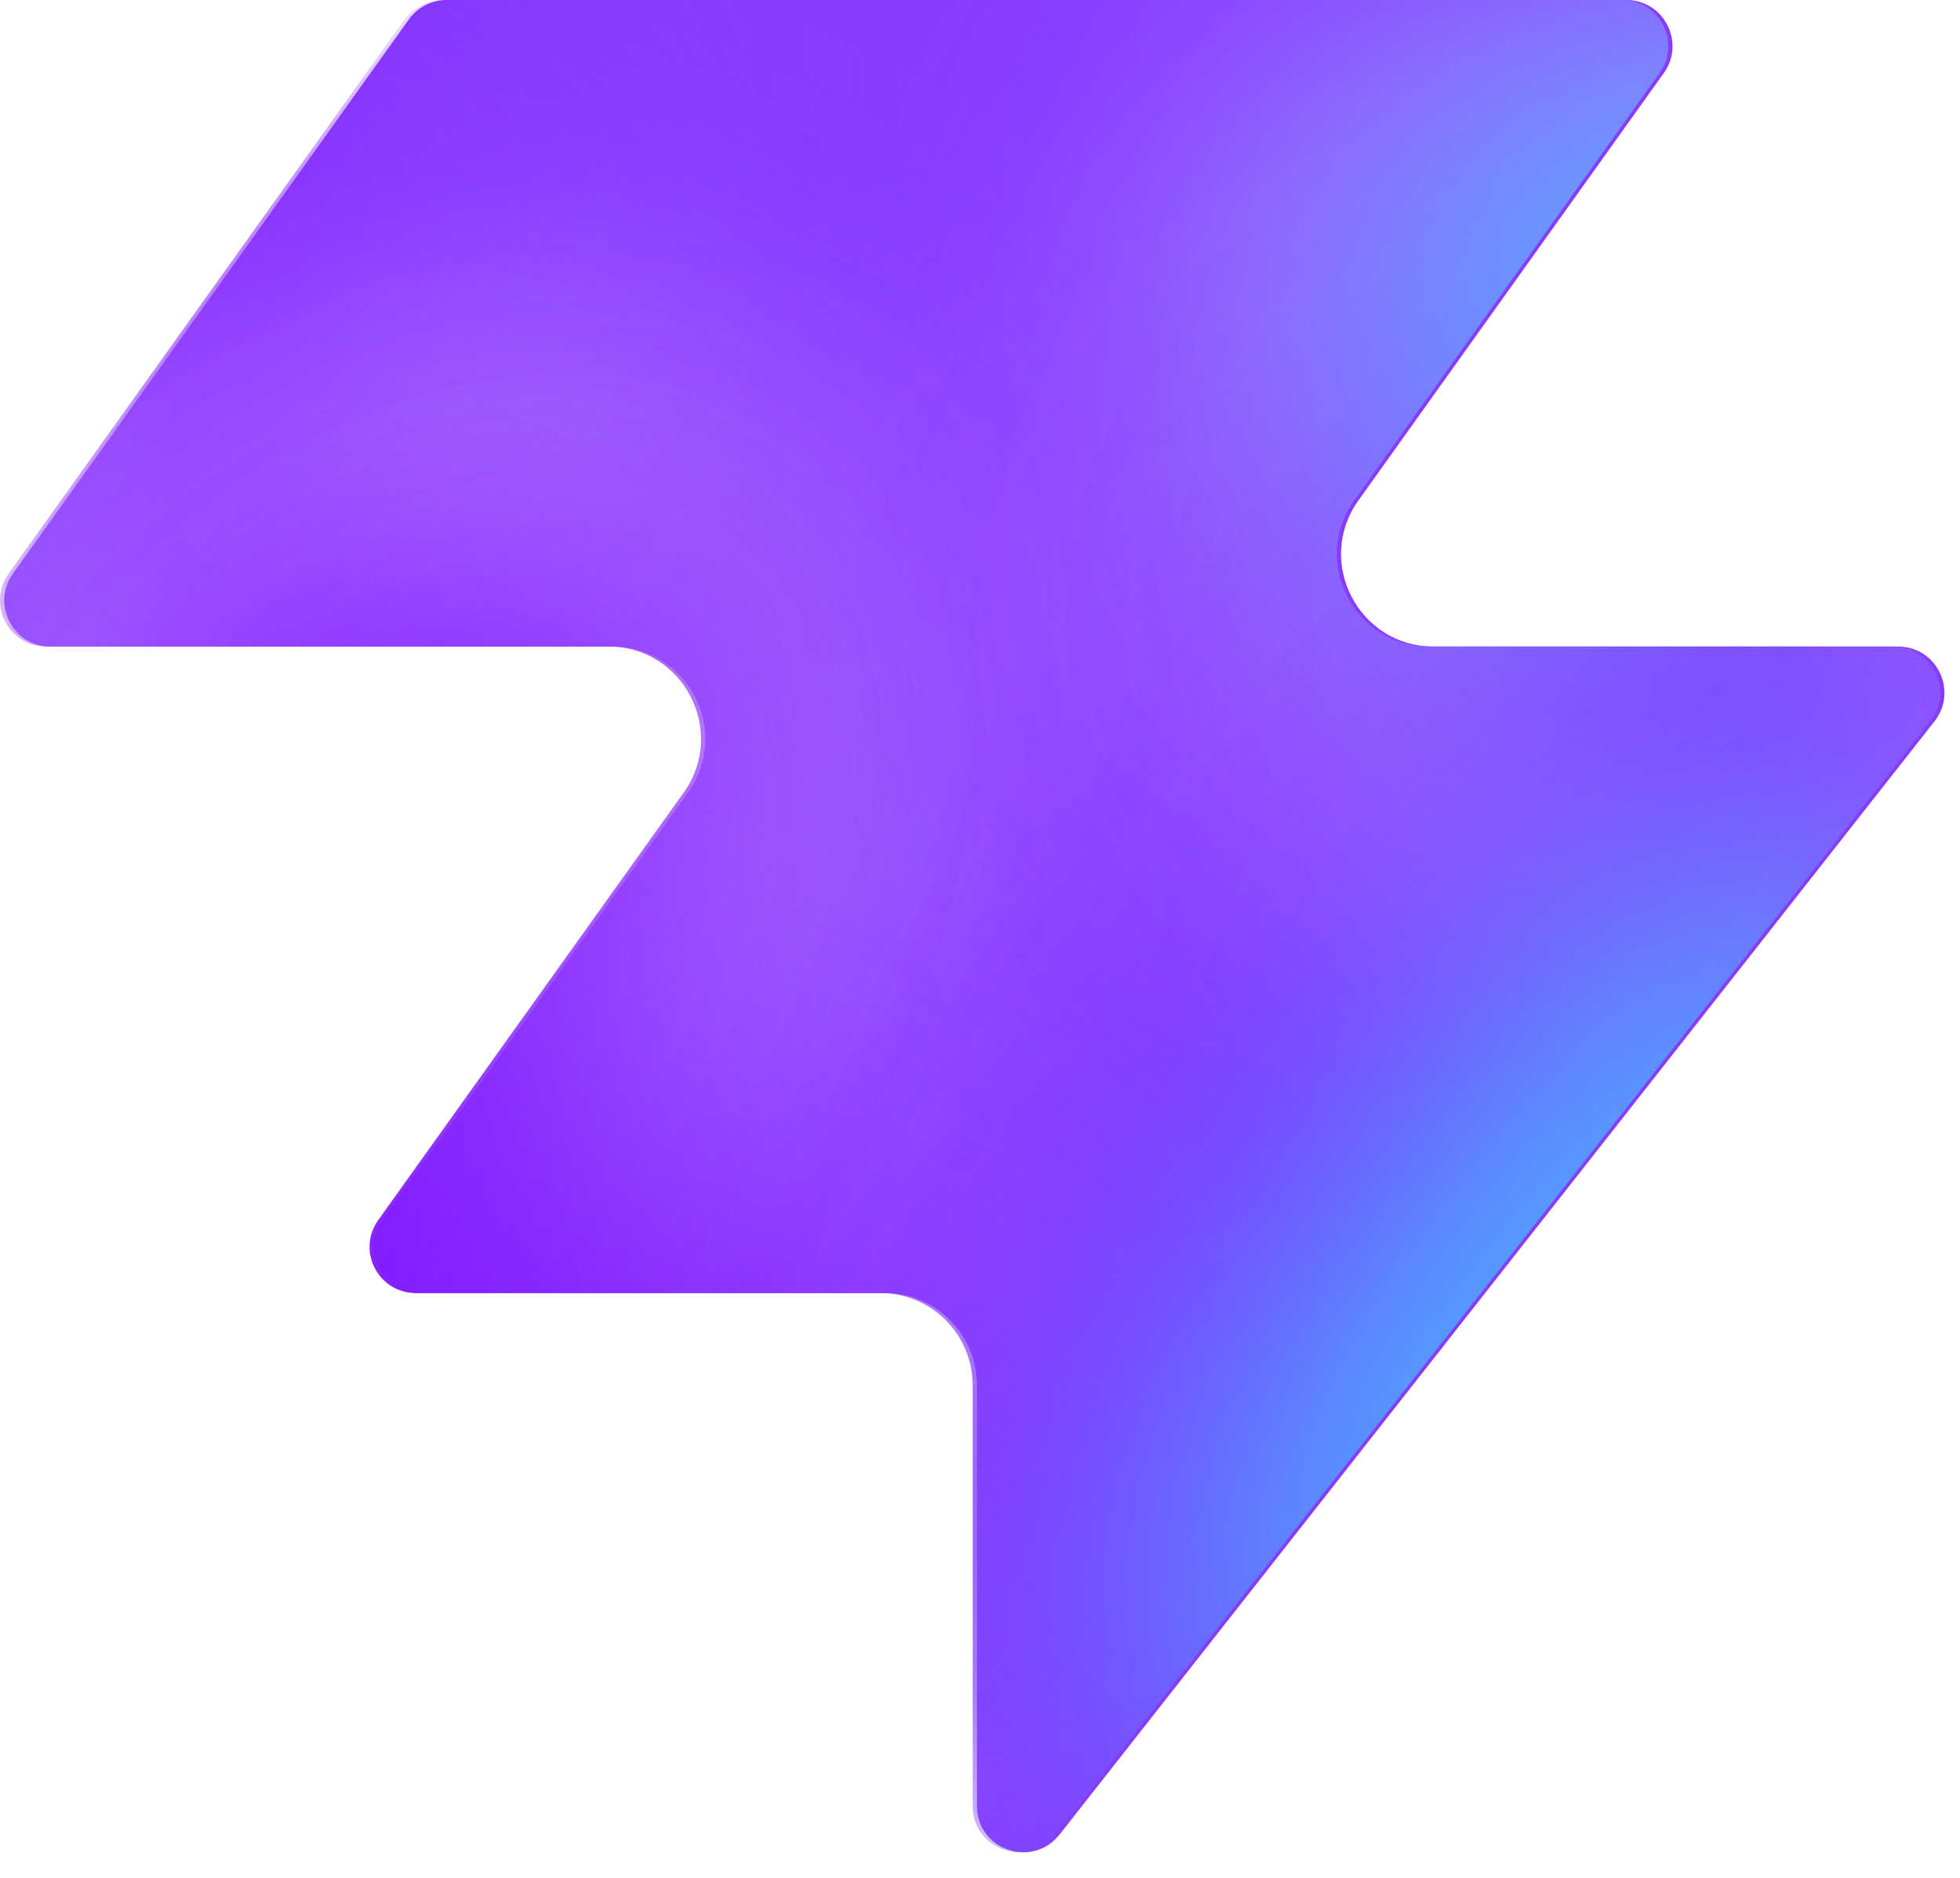
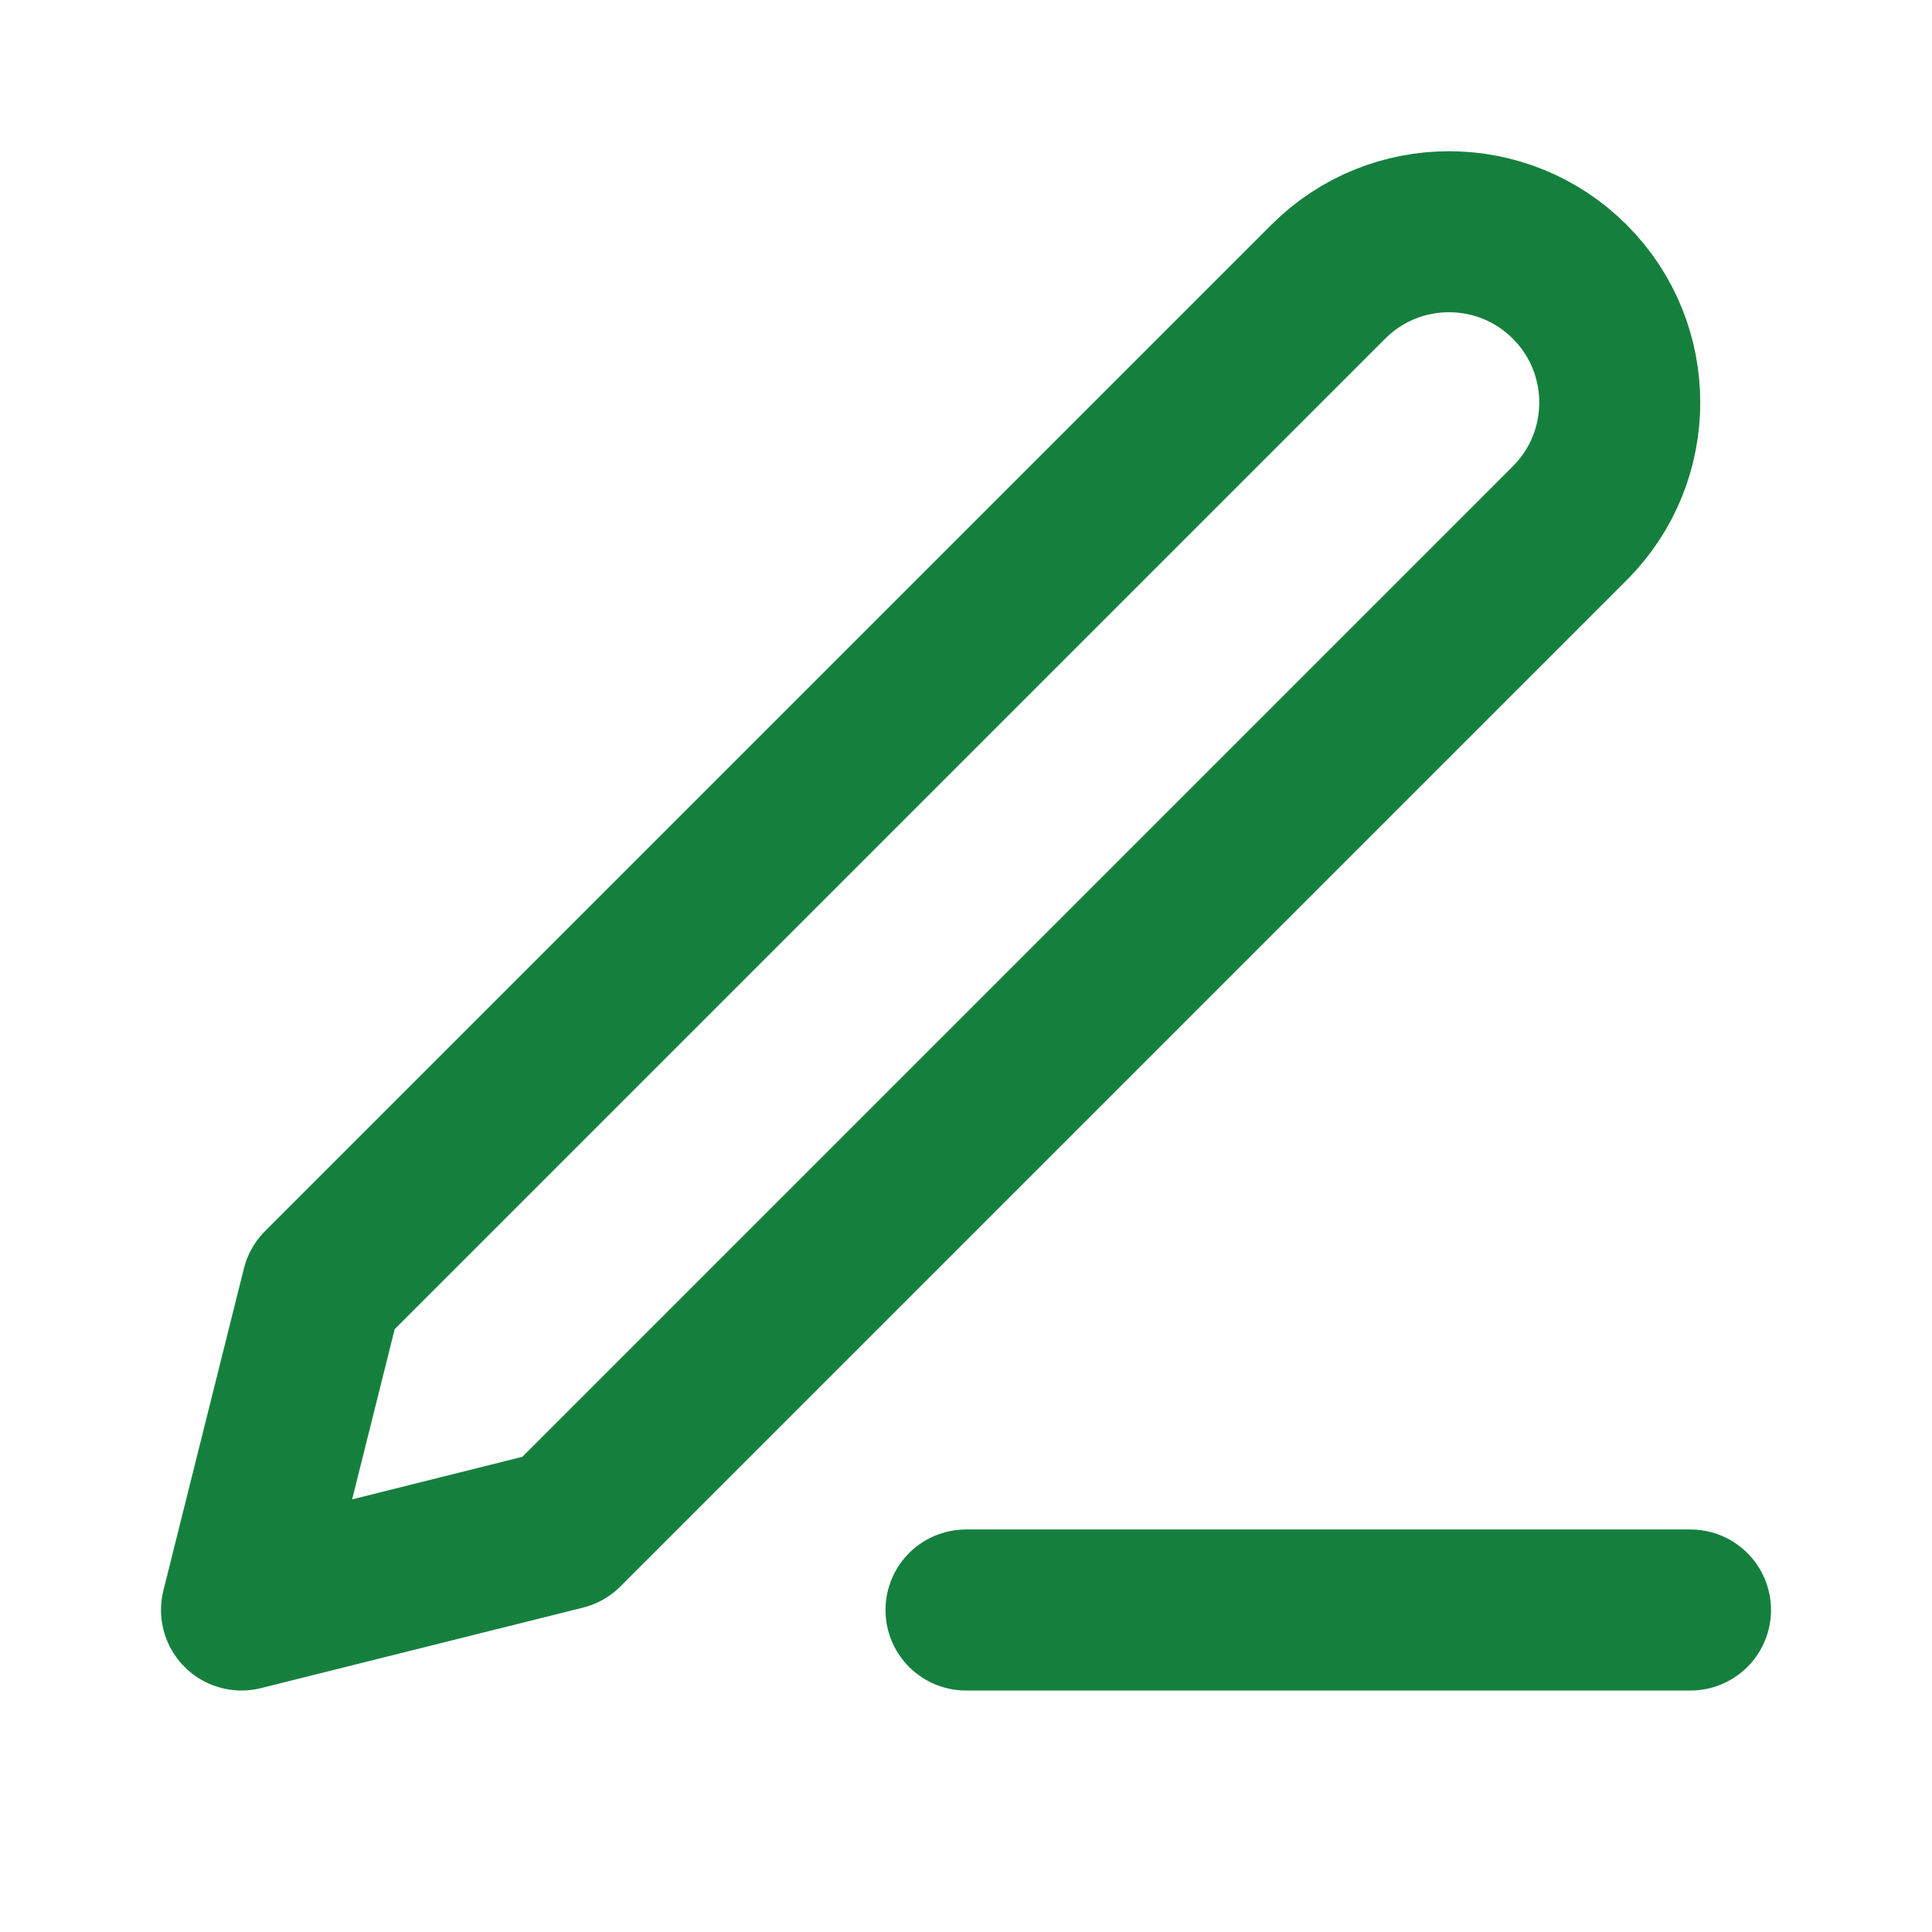
- <svg xmlns="http://www.w3.org/2000/svg" width="48" height="46" fill="none" viewBox="0 0 48 46">
-   <path fill="#863bff" d="M25.946 44.938c-.664.845-2.021.375-2.021-.698V33.937a2.26 2.26 0 0 0-2.262-2.262H10.287c-.92 0-1.456-1.04-.92-1.788l7.48-10.471c1.07-1.497 0-3.578-1.842-3.578H1.237c-.92 0-1.456-1.04-.92-1.788L10.013.474c.214-.297.556-.474.92-.474h28.894c.92 0 1.456 1.04.92 1.788l-7.48 10.471c-1.07 1.498 0 3.579 1.842 3.579h11.377c.943 0 1.473 1.088.89 1.83L25.947 44.94z" style="fill:#863bff;fill:color(display-p3 .525 .23 1);fill-opacity:1" />
-   <mask id="a" width="48" height="46" x="0" y="0" maskUnits="userSpaceOnUse" style="mask-type:alpha">
-     <path fill="#000" d="M25.842 44.938c-.664.844-2.021.375-2.021-.698V33.937a2.26 2.26 0 0 0-2.262-2.262H10.183c-.92 0-1.456-1.04-.92-1.788l7.48-10.471c1.07-1.498 0-3.579-1.842-3.579H1.133c-.92 0-1.456-1.04-.92-1.787L9.91.473c.214-.297.556-.474.92-.474h28.894c.92 0 1.456 1.04.92 1.788l-7.48 10.471c-1.07 1.498 0 3.578 1.842 3.578h11.377c.943 0 1.473 1.088.89 1.832L25.843 44.94z" style="fill:#000;fill-opacity:1" />
-   </mask>
-   <g mask="url(#a)">
-     <g filter="url(#b)">
-       <ellipse cx="5.508" cy="14.704" fill="#ede6ff" rx="5.508" ry="14.704" style="fill:#ede6ff;fill:color(display-p3 .927 .903 1);fill-opacity:1" transform="matrix(.00324 1 1 -.00324 -4.47 31.516)" />
-     </g>
-     <g filter="url(#c)">
-       <ellipse cx="10.399" cy="29.851" fill="#ede6ff" rx="10.399" ry="29.851" style="fill:#ede6ff;fill:color(display-p3 .927 .903 1);fill-opacity:1" transform="matrix(.00324 1 1 -.00324 -39.328 7.883)" />
-     </g>
-     <g filter="url(#d)">
-       <ellipse cx="5.508" cy="30.487" fill="#7e14ff" rx="5.508" ry="30.487" style="fill:#7e14ff;fill:color(display-p3 .492 .077 1);fill-opacity:1" transform="rotate(89.814 -25.913 -14.639)scale(1 -1)" />
-     </g>
-     <g filter="url(#e)">
-       <ellipse cx="5.508" cy="30.599" fill="#7e14ff" rx="5.508" ry="30.599" style="fill:#7e14ff;fill:color(display-p3 .492 .077 1);fill-opacity:1" transform="rotate(89.814 -32.644 -3.334)scale(1 -1)" />
-     </g>
-     <g filter="url(#f)">
-       <ellipse cx="5.508" cy="30.599" fill="#7e14ff" rx="5.508" ry="30.599" style="fill:#7e14ff;fill:color(display-p3 .492 .077 1);fill-opacity:1" transform="matrix(.00324 1 1 -.00324 -34.34 30.47)" />
-     </g>
-     <g filter="url(#g)">
-       <ellipse cx="14.072" cy="22.078" fill="#ede6ff" rx="14.072" ry="22.078" style="fill:#ede6ff;fill:color(display-p3 .927 .903 1);fill-opacity:1" transform="rotate(93.35 24.506 48.493)scale(-1 1)" />
-     </g>
-     <g filter="url(#h)">
-       <ellipse cx="3.47" cy="21.501" fill="#7e14ff" rx="3.47" ry="21.501" style="fill:#7e14ff;fill:color(display-p3 .492 .077 1);fill-opacity:1" transform="rotate(89.009 28.708 47.59)scale(-1 1)" />
-     </g>
-     <g filter="url(#i)">
-       <ellipse cx="3.47" cy="21.501" fill="#7e14ff" rx="3.47" ry="21.501" style="fill:#7e14ff;fill:color(display-p3 .492 .077 1);fill-opacity:1" transform="rotate(89.009 28.708 47.59)scale(-1 1)" />
-     </g>
-     <g filter="url(#j)">
-       <ellipse cx=".387" cy="8.972" fill="#7e14ff" rx="4.407" ry="29.108" style="fill:#7e14ff;fill:color(display-p3 .492 .077 1);fill-opacity:1" transform="rotate(39.51 .387 8.972)" />
-     </g>
-     <g filter="url(#k)">
-       <ellipse cx="47.523" cy="-6.092" fill="#7e14ff" rx="4.407" ry="29.108" style="fill:#7e14ff;fill:color(display-p3 .492 .077 1);fill-opacity:1" transform="rotate(37.892 47.523 -6.092)" />
-     </g>
-     <g filter="url(#l)">
-       <ellipse cx="41.412" cy="6.333" fill="#47bfff" rx="5.971" ry="9.665" style="fill:#47bfff;fill:color(display-p3 .28 .748 1);fill-opacity:1" transform="rotate(37.892 41.412 6.333)" />
-     </g>
-     <g filter="url(#m)">
-       <ellipse cx="-1.879" cy="38.332" fill="#7e14ff" rx="4.407" ry="29.108" style="fill:#7e14ff;fill:color(display-p3 .492 .077 1);fill-opacity:1" transform="rotate(37.892 -1.88 38.332)" />
-     </g>
-     <g filter="url(#n)">
-       <ellipse cx="-1.879" cy="38.332" fill="#7e14ff" rx="4.407" ry="29.108" style="fill:#7e14ff;fill:color(display-p3 .492 .077 1);fill-opacity:1" transform="rotate(37.892 -1.88 38.332)" />
-     </g>
-     <g filter="url(#o)">
-       <ellipse cx="35.651" cy="29.907" fill="#7e14ff" rx="4.407" ry="29.108" style="fill:#7e14ff;fill:color(display-p3 .492 .077 1);fill-opacity:1" transform="rotate(37.892 35.651 29.907)" />
-     </g>
-     <g filter="url(#p)">
-       <ellipse cx="38.418" cy="32.4" fill="#47bfff" rx="5.971" ry="15.297" style="fill:#47bfff;fill:color(display-p3 .28 .748 1);fill-opacity:1" transform="rotate(37.892 38.418 32.4)" />
-     </g>
-   </g>
-   <defs>
-     <filter id="b" width="60.045" height="41.654" x="-19.77" y="16.149" color-interpolation-filters="sRGB" filterUnits="userSpaceOnUse">
-       <feFlood flood-opacity="0" result="BackgroundImageFix" />
-       <feBlend in="SourceGraphic" in2="BackgroundImageFix" result="shape" />
-       <feGaussianBlur result="effect1_foregroundBlur_2002_17158" stdDeviation="7.659" />
-     </filter>
-     <filter id="c" width="90.34" height="51.437" x="-54.613" y="-7.533" color-interpolation-filters="sRGB" filterUnits="userSpaceOnUse">
-       <feFlood flood-opacity="0" result="BackgroundImageFix" />
-       <feBlend in="SourceGraphic" in2="BackgroundImageFix" result="shape" />
-       <feGaussianBlur result="effect1_foregroundBlur_2002_17158" stdDeviation="7.659" />
-     </filter>
-     <filter id="d" width="79.355" height="29.4" x="-49.64" y="2.03" color-interpolation-filters="sRGB" filterUnits="userSpaceOnUse">
-       <feFlood flood-opacity="0" result="BackgroundImageFix" />
-       <feBlend in="SourceGraphic" in2="BackgroundImageFix" result="shape" />
-       <feGaussianBlur result="effect1_foregroundBlur_2002_17158" stdDeviation="4.596" />
-     </filter>
-     <filter id="e" width="79.579" height="29.4" x="-45.045" y="20.029" color-interpolation-filters="sRGB" filterUnits="userSpaceOnUse">
-       <feFlood flood-opacity="0" result="BackgroundImageFix" />
-       <feBlend in="SourceGraphic" in2="BackgroundImageFix" result="shape" />
-       <feGaussianBlur result="effect1_foregroundBlur_2002_17158" stdDeviation="4.596" />
-     </filter>
-     <filter id="f" width="79.579" height="29.4" x="-43.513" y="21.178" color-interpolation-filters="sRGB" filterUnits="userSpaceOnUse">
-       <feFlood flood-opacity="0" result="BackgroundImageFix" />
-       <feBlend in="SourceGraphic" in2="BackgroundImageFix" result="shape" />
-       <feGaussianBlur result="effect1_foregroundBlur_2002_17158" stdDeviation="4.596" />
-     </filter>
-     <filter id="g" width="74.749" height="58.852" x="15.756" y="-17.901" color-interpolation-filters="sRGB" filterUnits="userSpaceOnUse">
-       <feFlood flood-opacity="0" result="BackgroundImageFix" />
-       <feBlend in="SourceGraphic" in2="BackgroundImageFix" result="shape" />
-       <feGaussianBlur result="effect1_foregroundBlur_2002_17158" stdDeviation="7.659" />
-     </filter>
-     <filter id="h" width="61.377" height="25.362" x="23.548" y="2.284" color-interpolation-filters="sRGB" filterUnits="userSpaceOnUse">
-       <feFlood flood-opacity="0" result="BackgroundImageFix" />
-       <feBlend in="SourceGraphic" in2="BackgroundImageFix" result="shape" />
-       <feGaussianBlur result="effect1_foregroundBlur_2002_17158" stdDeviation="4.596" />
-     </filter>
-     <filter id="i" width="61.377" height="25.362" x="23.548" y="2.284" color-interpolation-filters="sRGB" filterUnits="userSpaceOnUse">
-       <feFlood flood-opacity="0" result="BackgroundImageFix" />
-       <feBlend in="SourceGraphic" in2="BackgroundImageFix" result="shape" />
-       <feGaussianBlur result="effect1_foregroundBlur_2002_17158" stdDeviation="4.596" />
-     </filter>
-     <filter id="j" width="56.045" height="63.649" x="-27.636" y="-22.853" color-interpolation-filters="sRGB" filterUnits="userSpaceOnUse">
-       <feFlood flood-opacity="0" result="BackgroundImageFix" />
-       <feBlend in="SourceGraphic" in2="BackgroundImageFix" result="shape" />
-       <feGaussianBlur result="effect1_foregroundBlur_2002_17158" stdDeviation="4.596" />
-     </filter>
-     <filter id="k" width="54.814" height="64.646" x="20.116" y="-38.415" color-interpolation-filters="sRGB" filterUnits="userSpaceOnUse">
-       <feFlood flood-opacity="0" result="BackgroundImageFix" />
-       <feBlend in="SourceGraphic" in2="BackgroundImageFix" result="shape" />
-       <feGaussianBlur result="effect1_foregroundBlur_2002_17158" stdDeviation="4.596" />
-     </filter>
-     <filter id="l" width="33.541" height="35.313" x="24.641" y="-11.323" color-interpolation-filters="sRGB" filterUnits="userSpaceOnUse">
-       <feFlood flood-opacity="0" result="BackgroundImageFix" />
-       <feBlend in="SourceGraphic" in2="BackgroundImageFix" result="shape" />
-       <feGaussianBlur result="effect1_foregroundBlur_2002_17158" stdDeviation="4.596" />
-     </filter>
-     <filter id="m" width="54.814" height="64.646" x="-29.286" y="6.009" color-interpolation-filters="sRGB" filterUnits="userSpaceOnUse">
-       <feFlood flood-opacity="0" result="BackgroundImageFix" />
-       <feBlend in="SourceGraphic" in2="BackgroundImageFix" result="shape" />
-       <feGaussianBlur result="effect1_foregroundBlur_2002_17158" stdDeviation="4.596" />
-     </filter>
-     <filter id="n" width="54.814" height="64.646" x="-29.286" y="6.009" color-interpolation-filters="sRGB" filterUnits="userSpaceOnUse">
-       <feFlood flood-opacity="0" result="BackgroundImageFix" />
-       <feBlend in="SourceGraphic" in2="BackgroundImageFix" result="shape" />
-       <feGaussianBlur result="effect1_foregroundBlur_2002_17158" stdDeviation="4.596" />
-     </filter>
-     <filter id="o" width="54.814" height="64.646" x="8.244" y="-2.416" color-interpolation-filters="sRGB" filterUnits="userSpaceOnUse">
-       <feFlood flood-opacity="0" result="BackgroundImageFix" />
-       <feBlend in="SourceGraphic" in2="BackgroundImageFix" result="shape" />
-       <feGaussianBlur result="effect1_foregroundBlur_2002_17158" stdDeviation="4.596" />
-     </filter>
-     <filter id="p" width="39.409" height="43.623" x="18.713" y="10.588" color-interpolation-filters="sRGB" filterUnits="userSpaceOnUse">
-       <feFlood flood-opacity="0" result="BackgroundImageFix" />
-       <feBlend in="SourceGraphic" in2="BackgroundImageFix" result="shape" />
-       <feGaussianBlur result="effect1_foregroundBlur_2002_17158" stdDeviation="4.596" />
-     </filter>
-   </defs>
+ <svg xmlns="http://www.w3.org/2000/svg" viewBox="0 0 24 24" fill="none" stroke="#15803d" stroke-width="2" stroke-linecap="round" stroke-linejoin="round">
+   <path d="M12 20h9" />
+   <path d="M16.5 3.5a2.12 2.12 0 0 1 3 3L7 19l-4 1 1-4Z" />
</svg>
